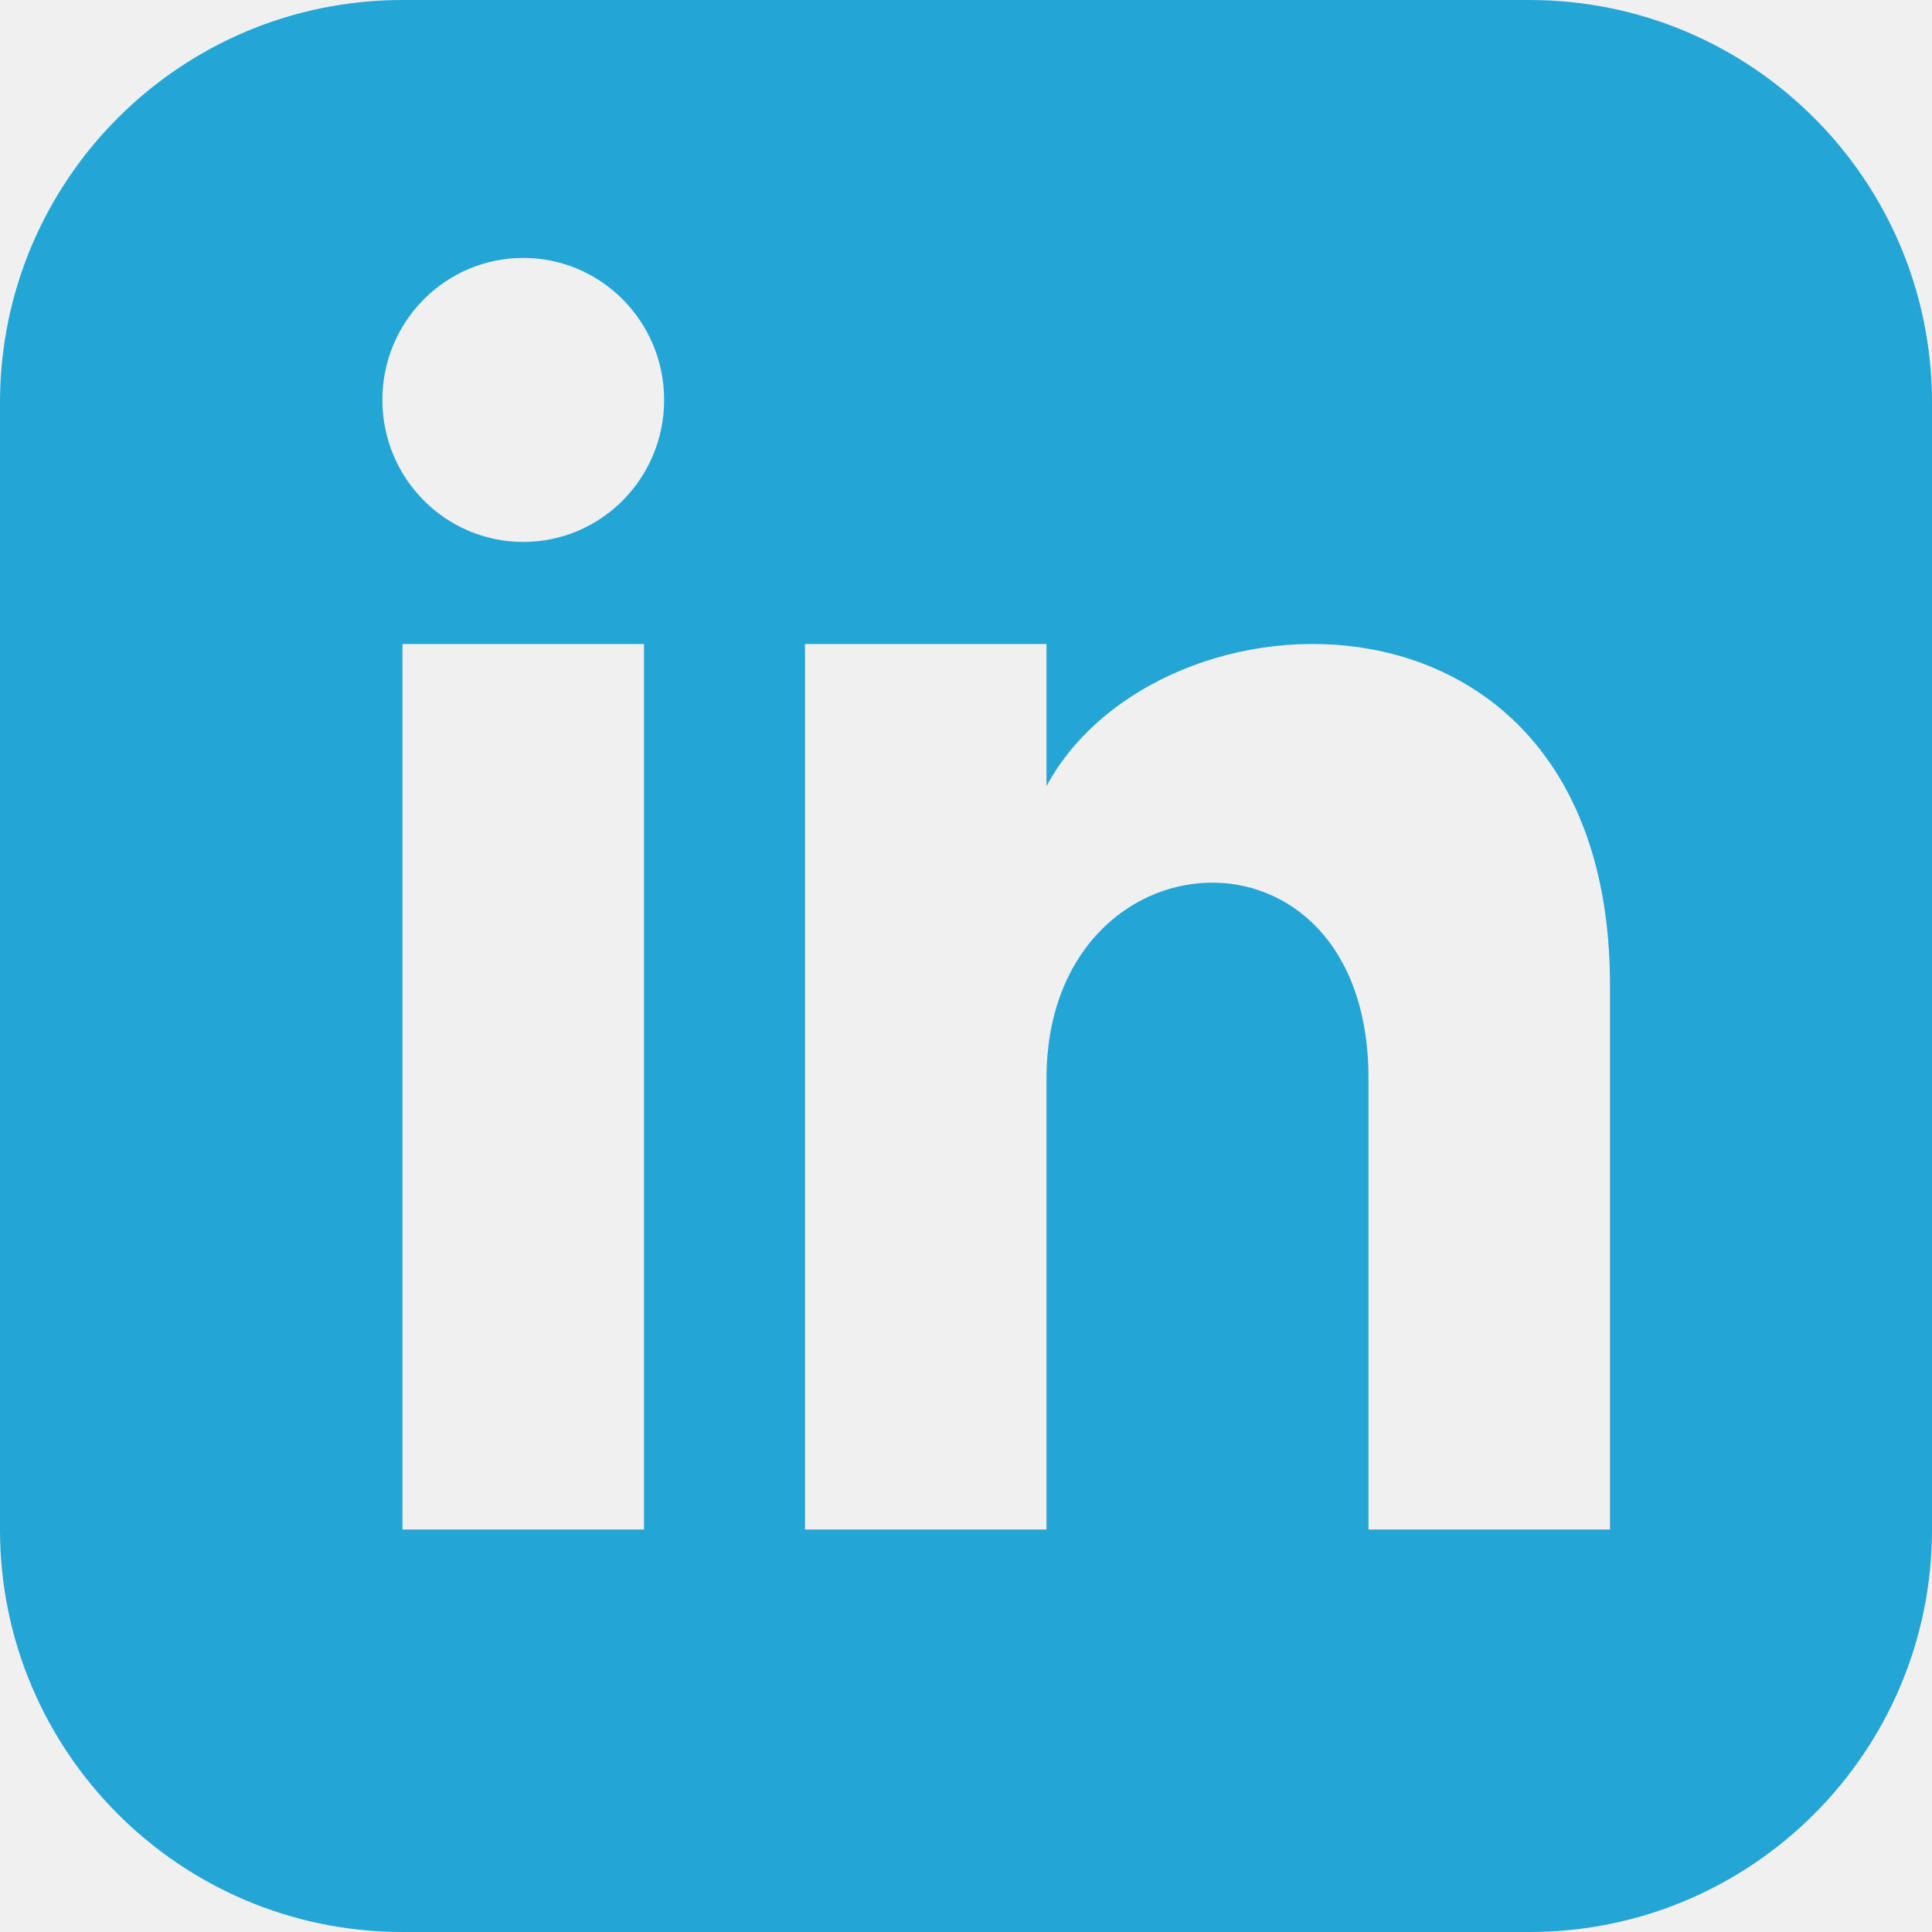
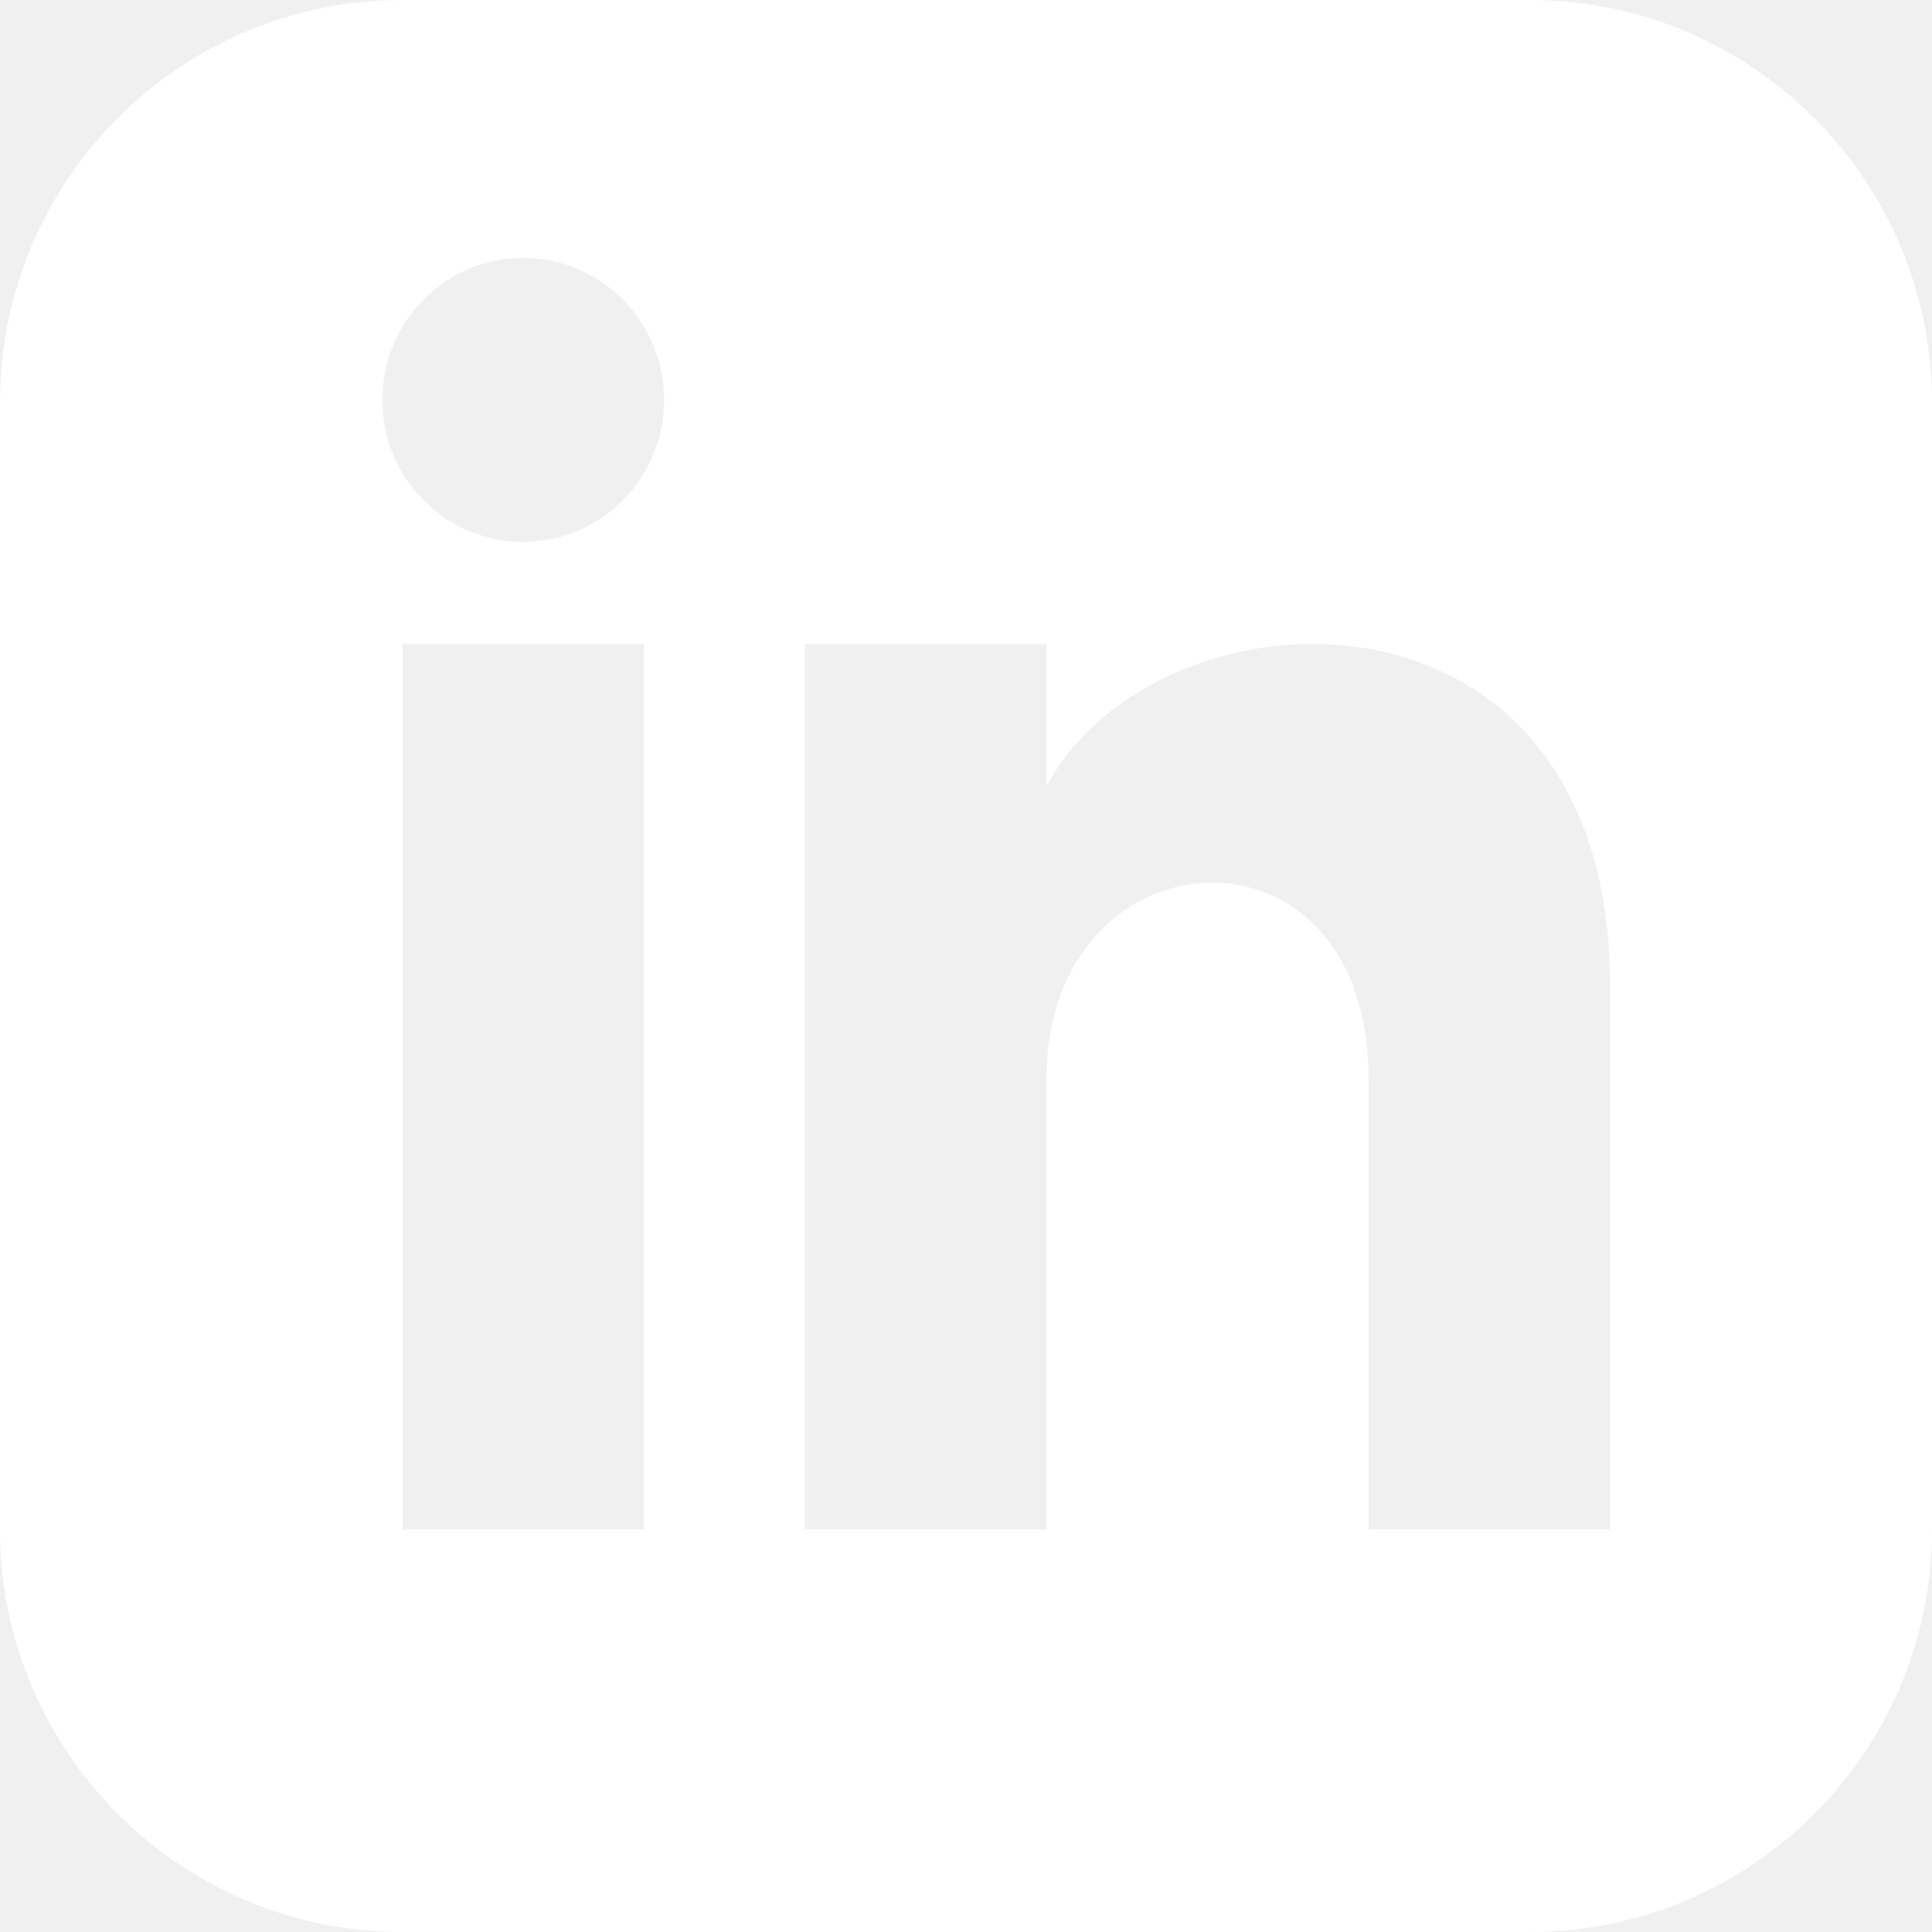
<svg xmlns="http://www.w3.org/2000/svg" width="100%" height="100%" viewBox="0 0 100 100" version="1.1" xml:space="preserve" style="fill-rule:evenodd;clip-rule:evenodd;stroke-linejoin:round;stroke-miterlimit:2;">
-   <path d="M79.167,0l-58.334,0c-11.504,0 -20.833,9.329 -20.833,20.833l0,58.334c0,11.504 9.329,20.833 20.833,20.833l58.334,0c11.508,0 20.833,-9.329 20.833,-20.833l0,-58.334c0,-11.504 -9.325,-20.833 -20.833,-20.833Zm-45.834,79.167l-12.5,-0l0,-45.834l12.5,0l0,45.834Zm-6.25,-51.117c-4.025,0 -7.291,-3.292 -7.291,-7.35c-0,-4.058 3.266,-7.35 7.291,-7.35c4.025,0 7.292,3.292 7.292,7.35c0,4.058 -3.262,7.35 -7.292,7.35Zm56.25,51.117l-12.5,-0l0,-23.35c0,-14.034 -16.666,-12.971 -16.666,-0l-0,23.35l-12.5,-0l-0,-45.834l12.5,0l-0,7.355c5.816,-10.775 29.166,-11.571 29.166,10.316l0,28.163Z" style="fill:#23a6d5;fill-rule:nonzero;" />
+   <path d="M79.167,0l-58.334,0c-11.504,0 -20.833,9.329 -20.833,20.833l0,58.334c0,11.504 9.329,20.833 20.833,20.833l58.334,0c11.508,0 20.833,-9.329 20.833,-20.833l0,-58.334c0,-11.504 -9.325,-20.833 -20.833,-20.833Zm-45.834,79.167l-12.5,-0l0,-45.834l12.5,0l0,45.834Zm-6.25,-51.117c-4.025,0 -7.291,-3.292 -7.291,-7.35c-0,-4.058 3.266,-7.35 7.291,-7.35c4.025,0 7.292,3.292 7.292,7.35c0,4.058 -3.262,7.35 -7.292,7.35Zm56.25,51.117l-12.5,-0l0,-23.35c0,-14.034 -16.666,-12.971 -16.666,-0l-0,23.35l-12.5,-0l-0,-45.834l12.5,0l-0,7.355c5.816,-10.775 29.166,-11.571 29.166,10.316l0,28.163Z" style="fill:white;fill-rule:nonzero;" />
</svg>
